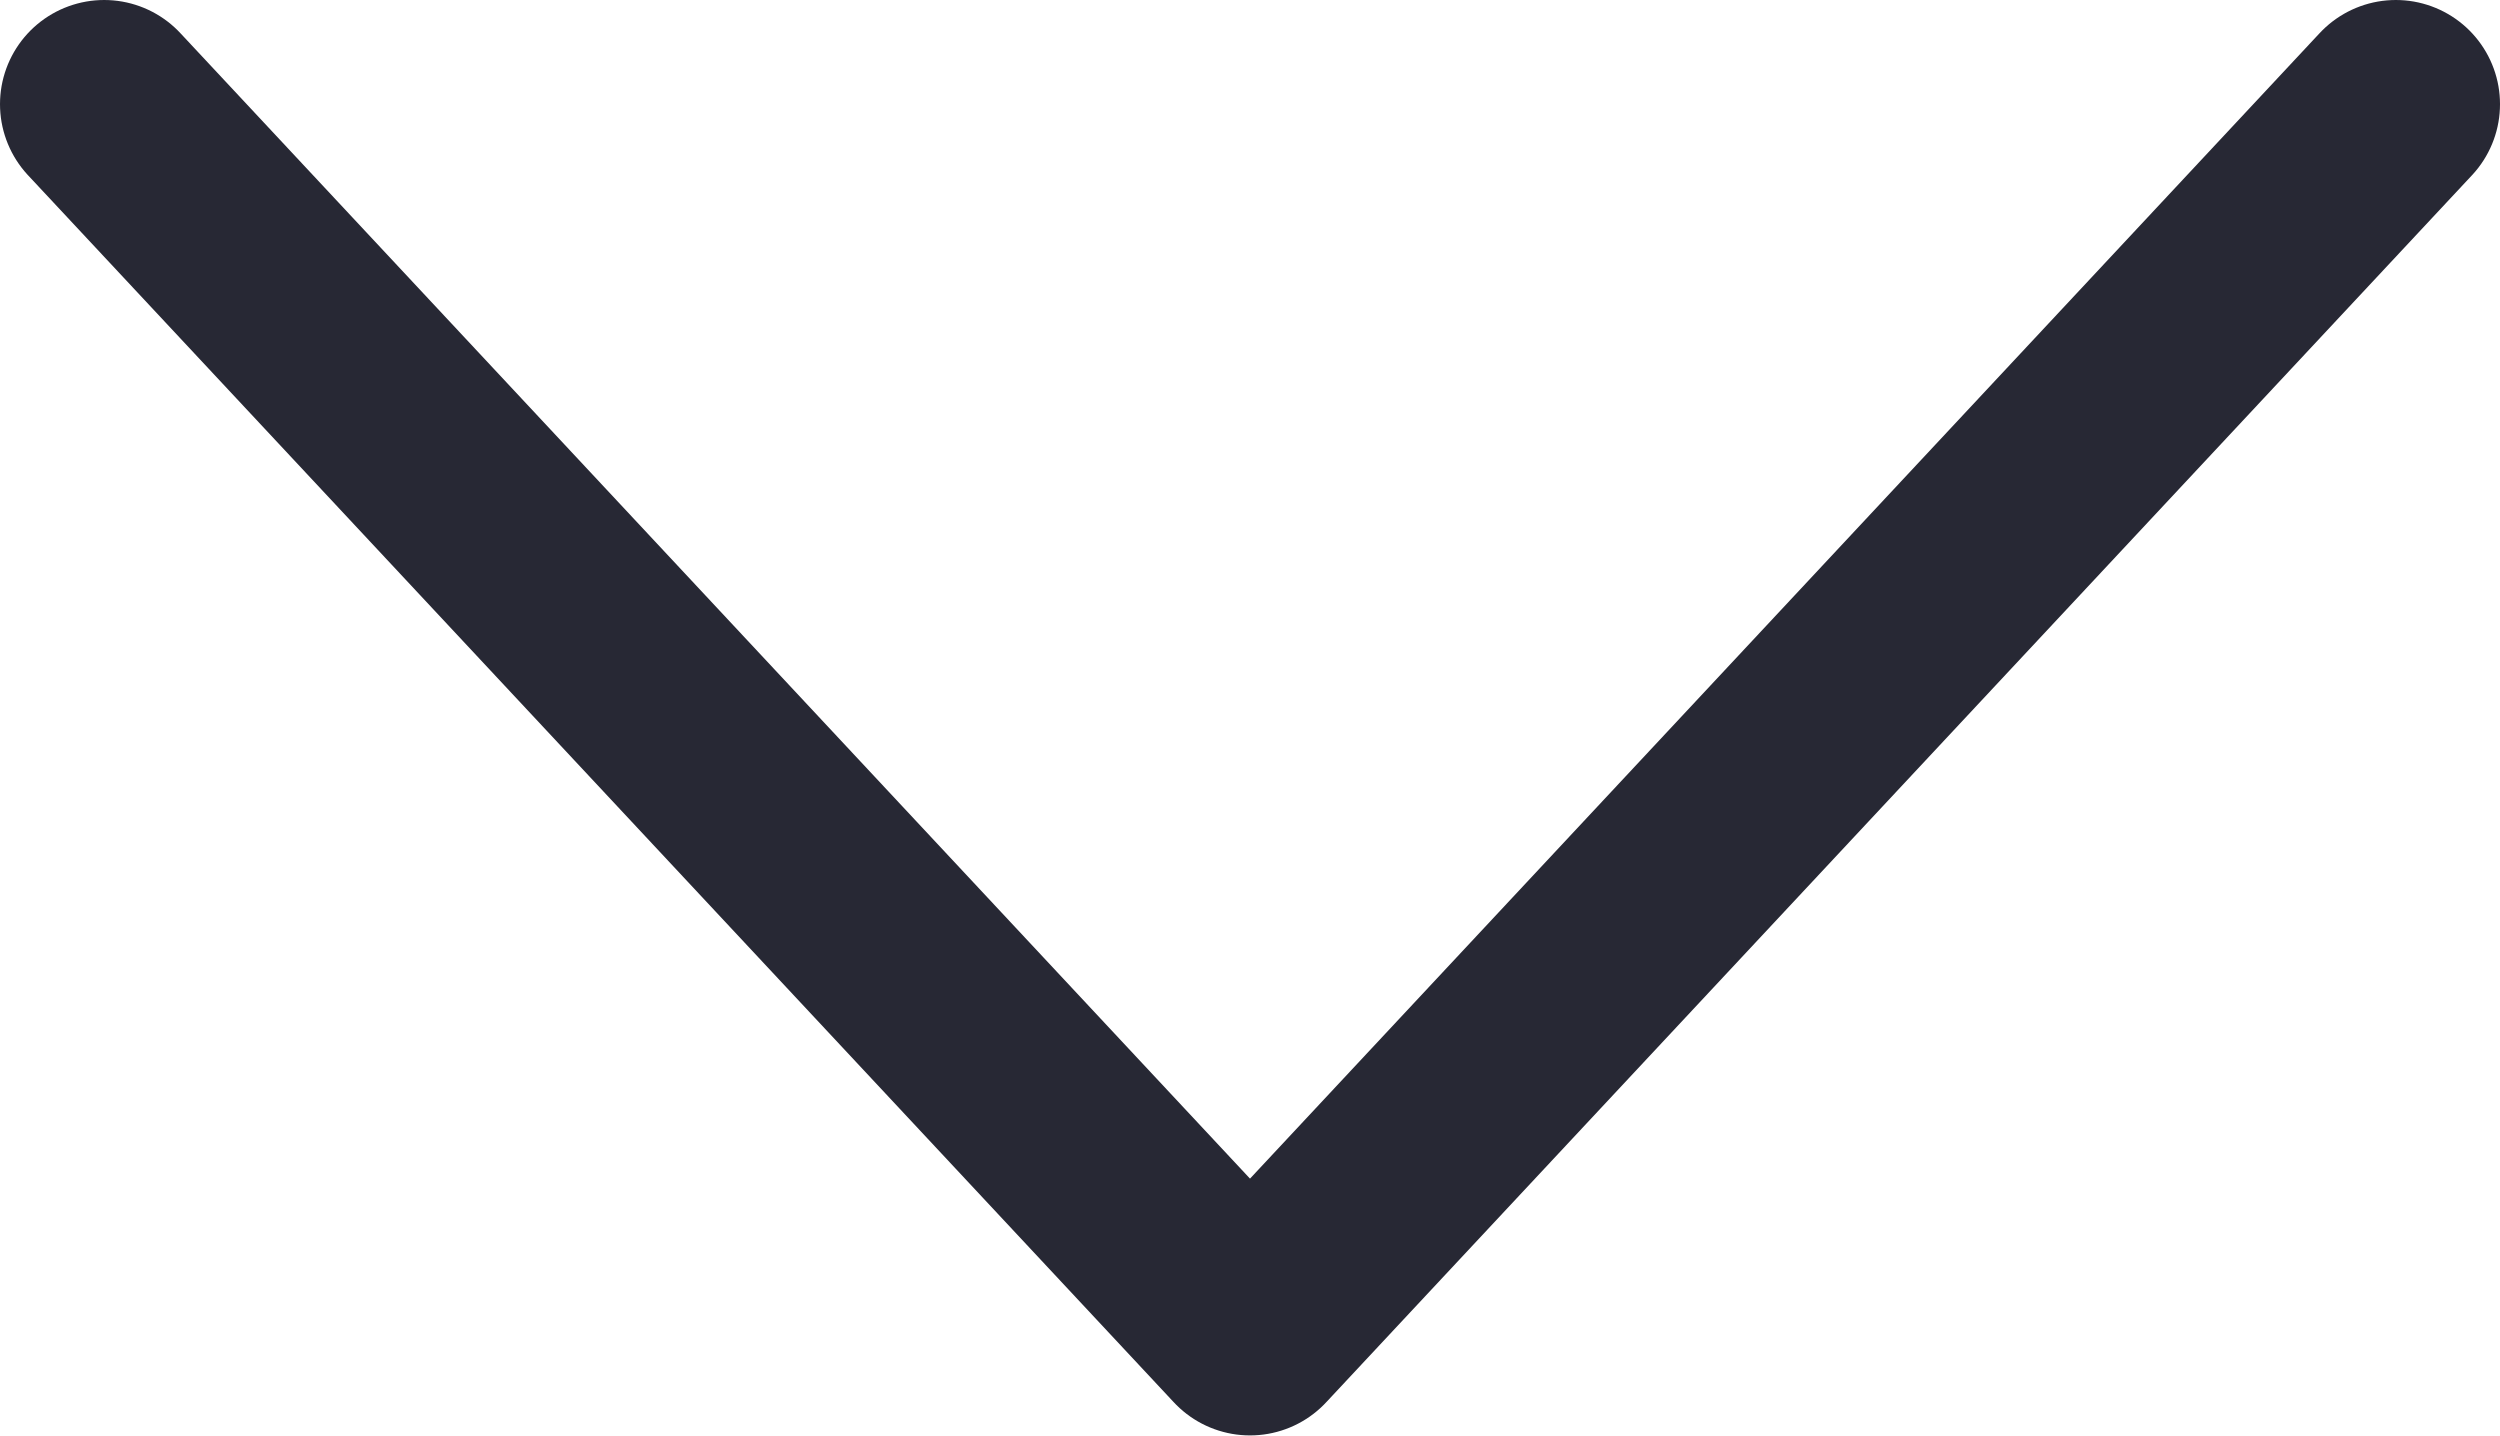
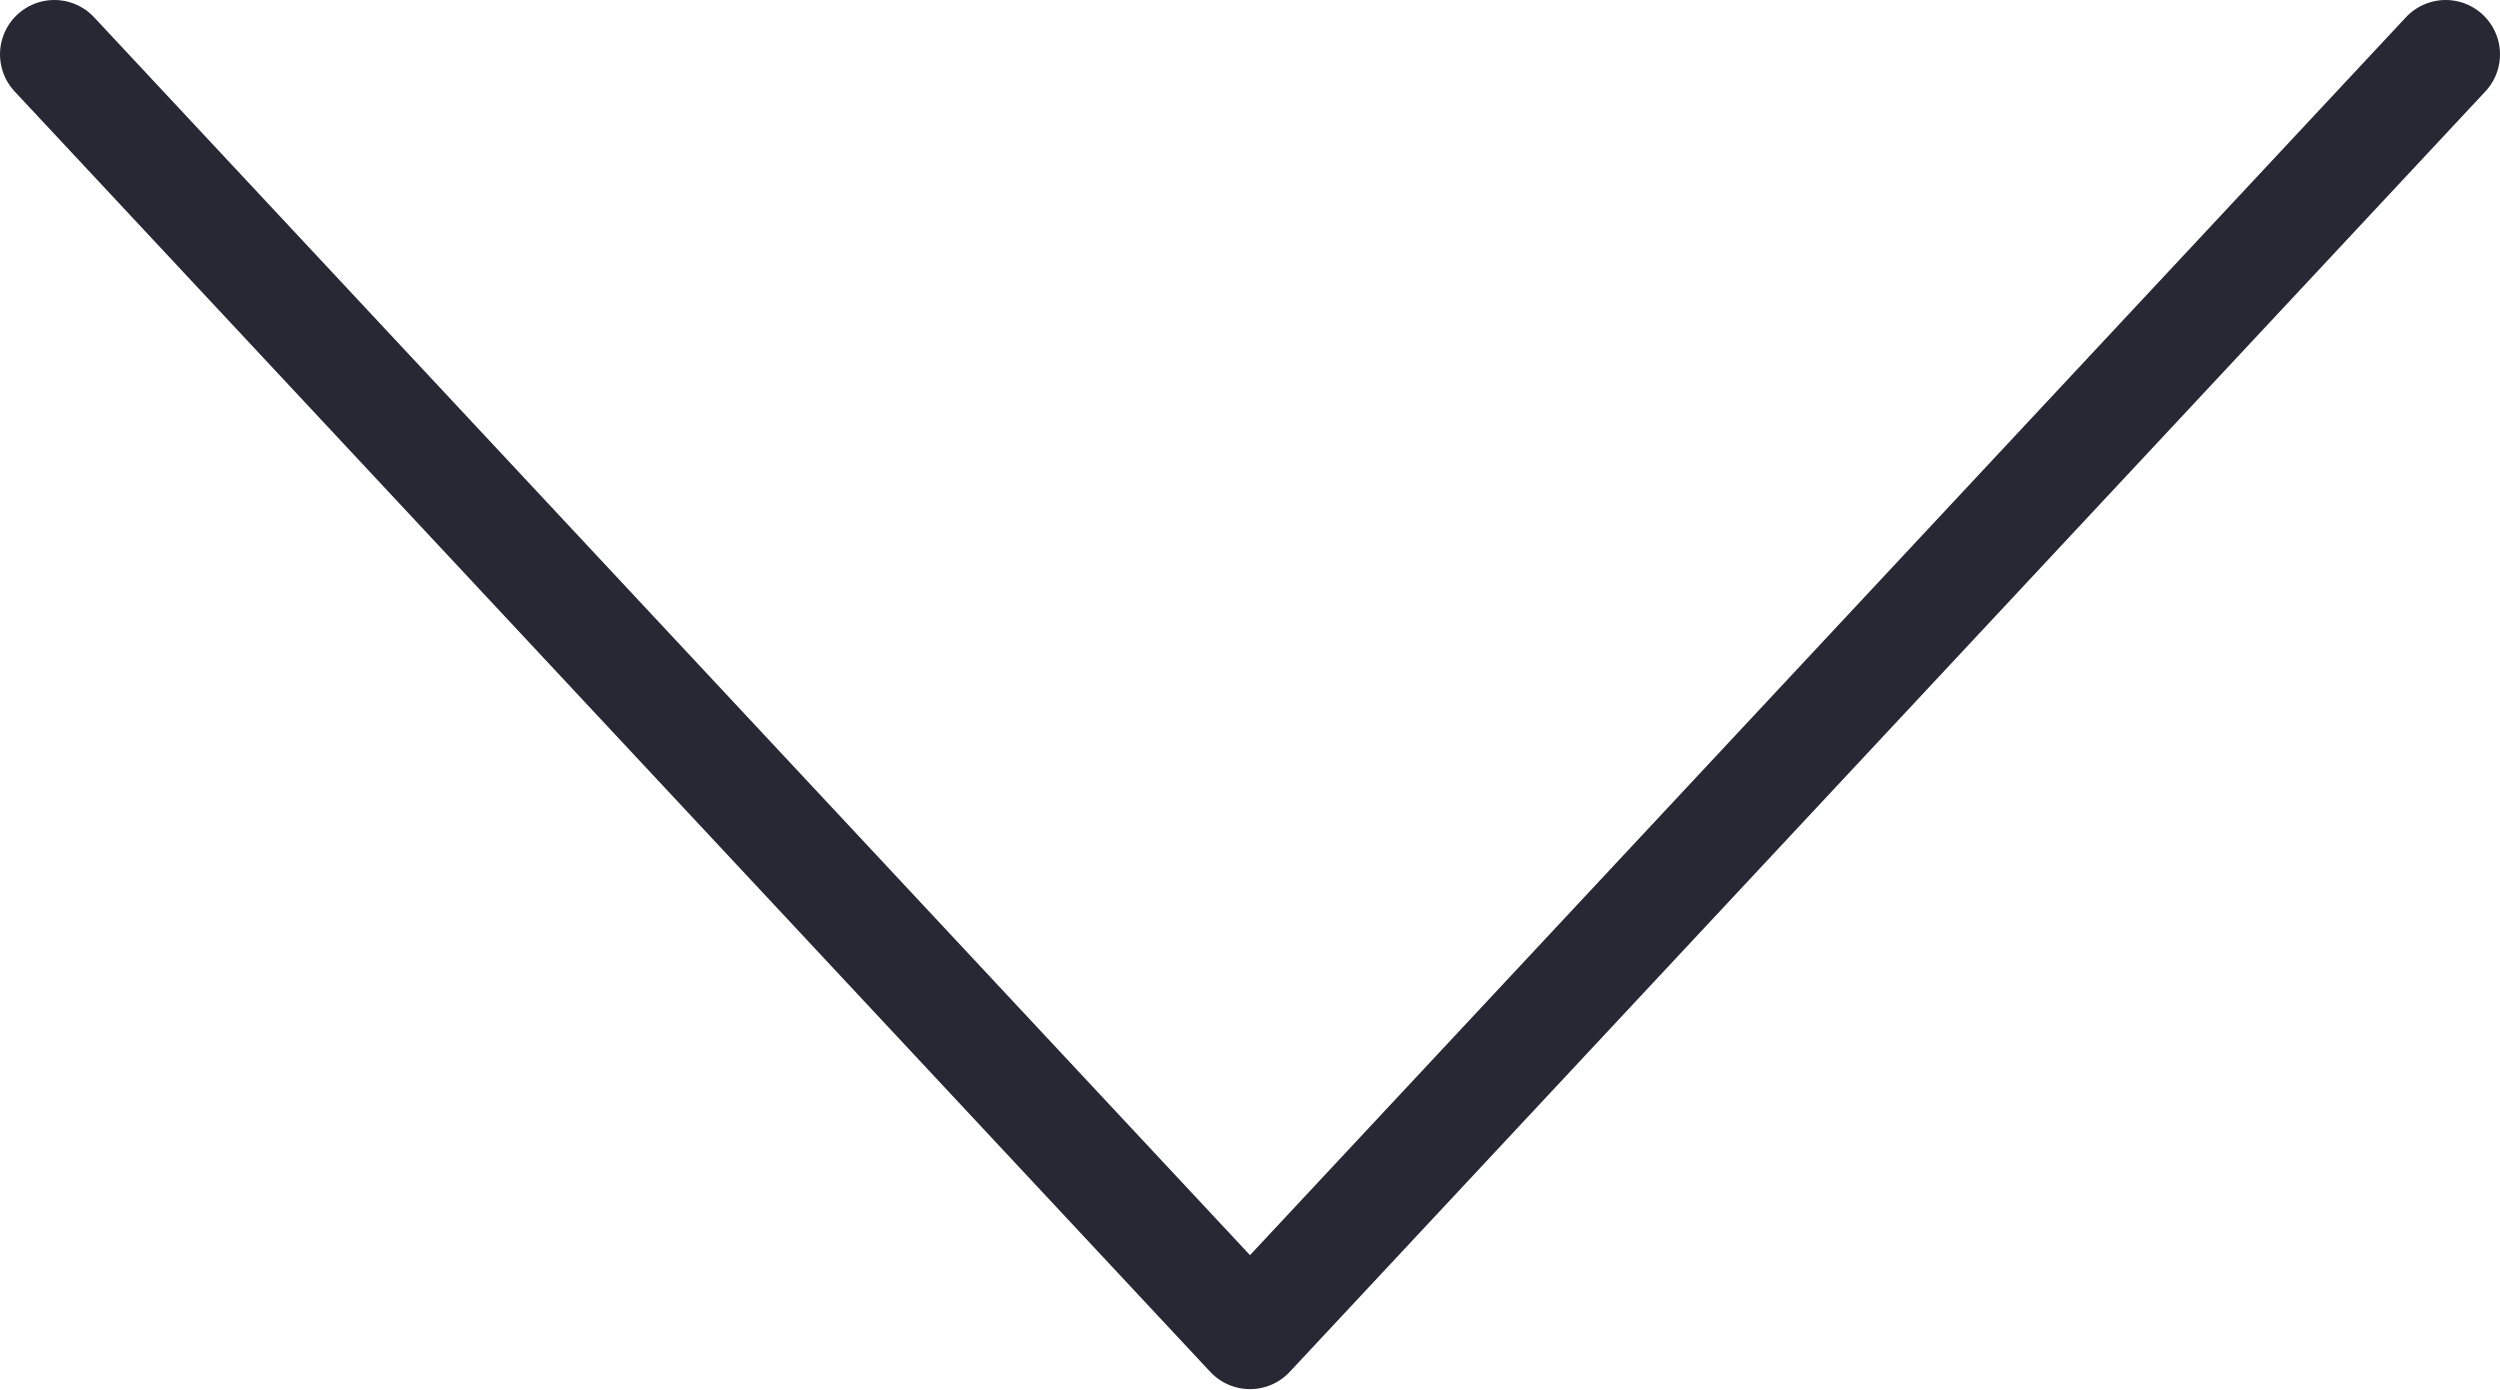
- <svg xmlns="http://www.w3.org/2000/svg" viewBox="0 0 12 6.89">
+ <svg xmlns="http://www.w3.org/2000/svg" viewBox="0 0 11.5 6.39">
  <defs>
-     <style>.cls-1{fill:none;stroke:#272834;stroke-linecap:round;stroke-linejoin:round;}</style>
+     <style>.cls-1{fill:none;stroke:#272834;stroke-linecap:round;stroke-linejoin:round;stroke-width:0.5px;}</style>
  </defs>
  <g id="Layer_2" data-name="Layer 2">
    <g id="Layer_1-2" data-name="Layer 1">
-       <polyline class="cls-1" points="0.5 0.5 6 6.39 11.5 0.5" />
+       <polyline class="cls-1" points="0.25 0.25 5.75 6.14 11.25 0.25" />
    </g>
  </g>
</svg>
